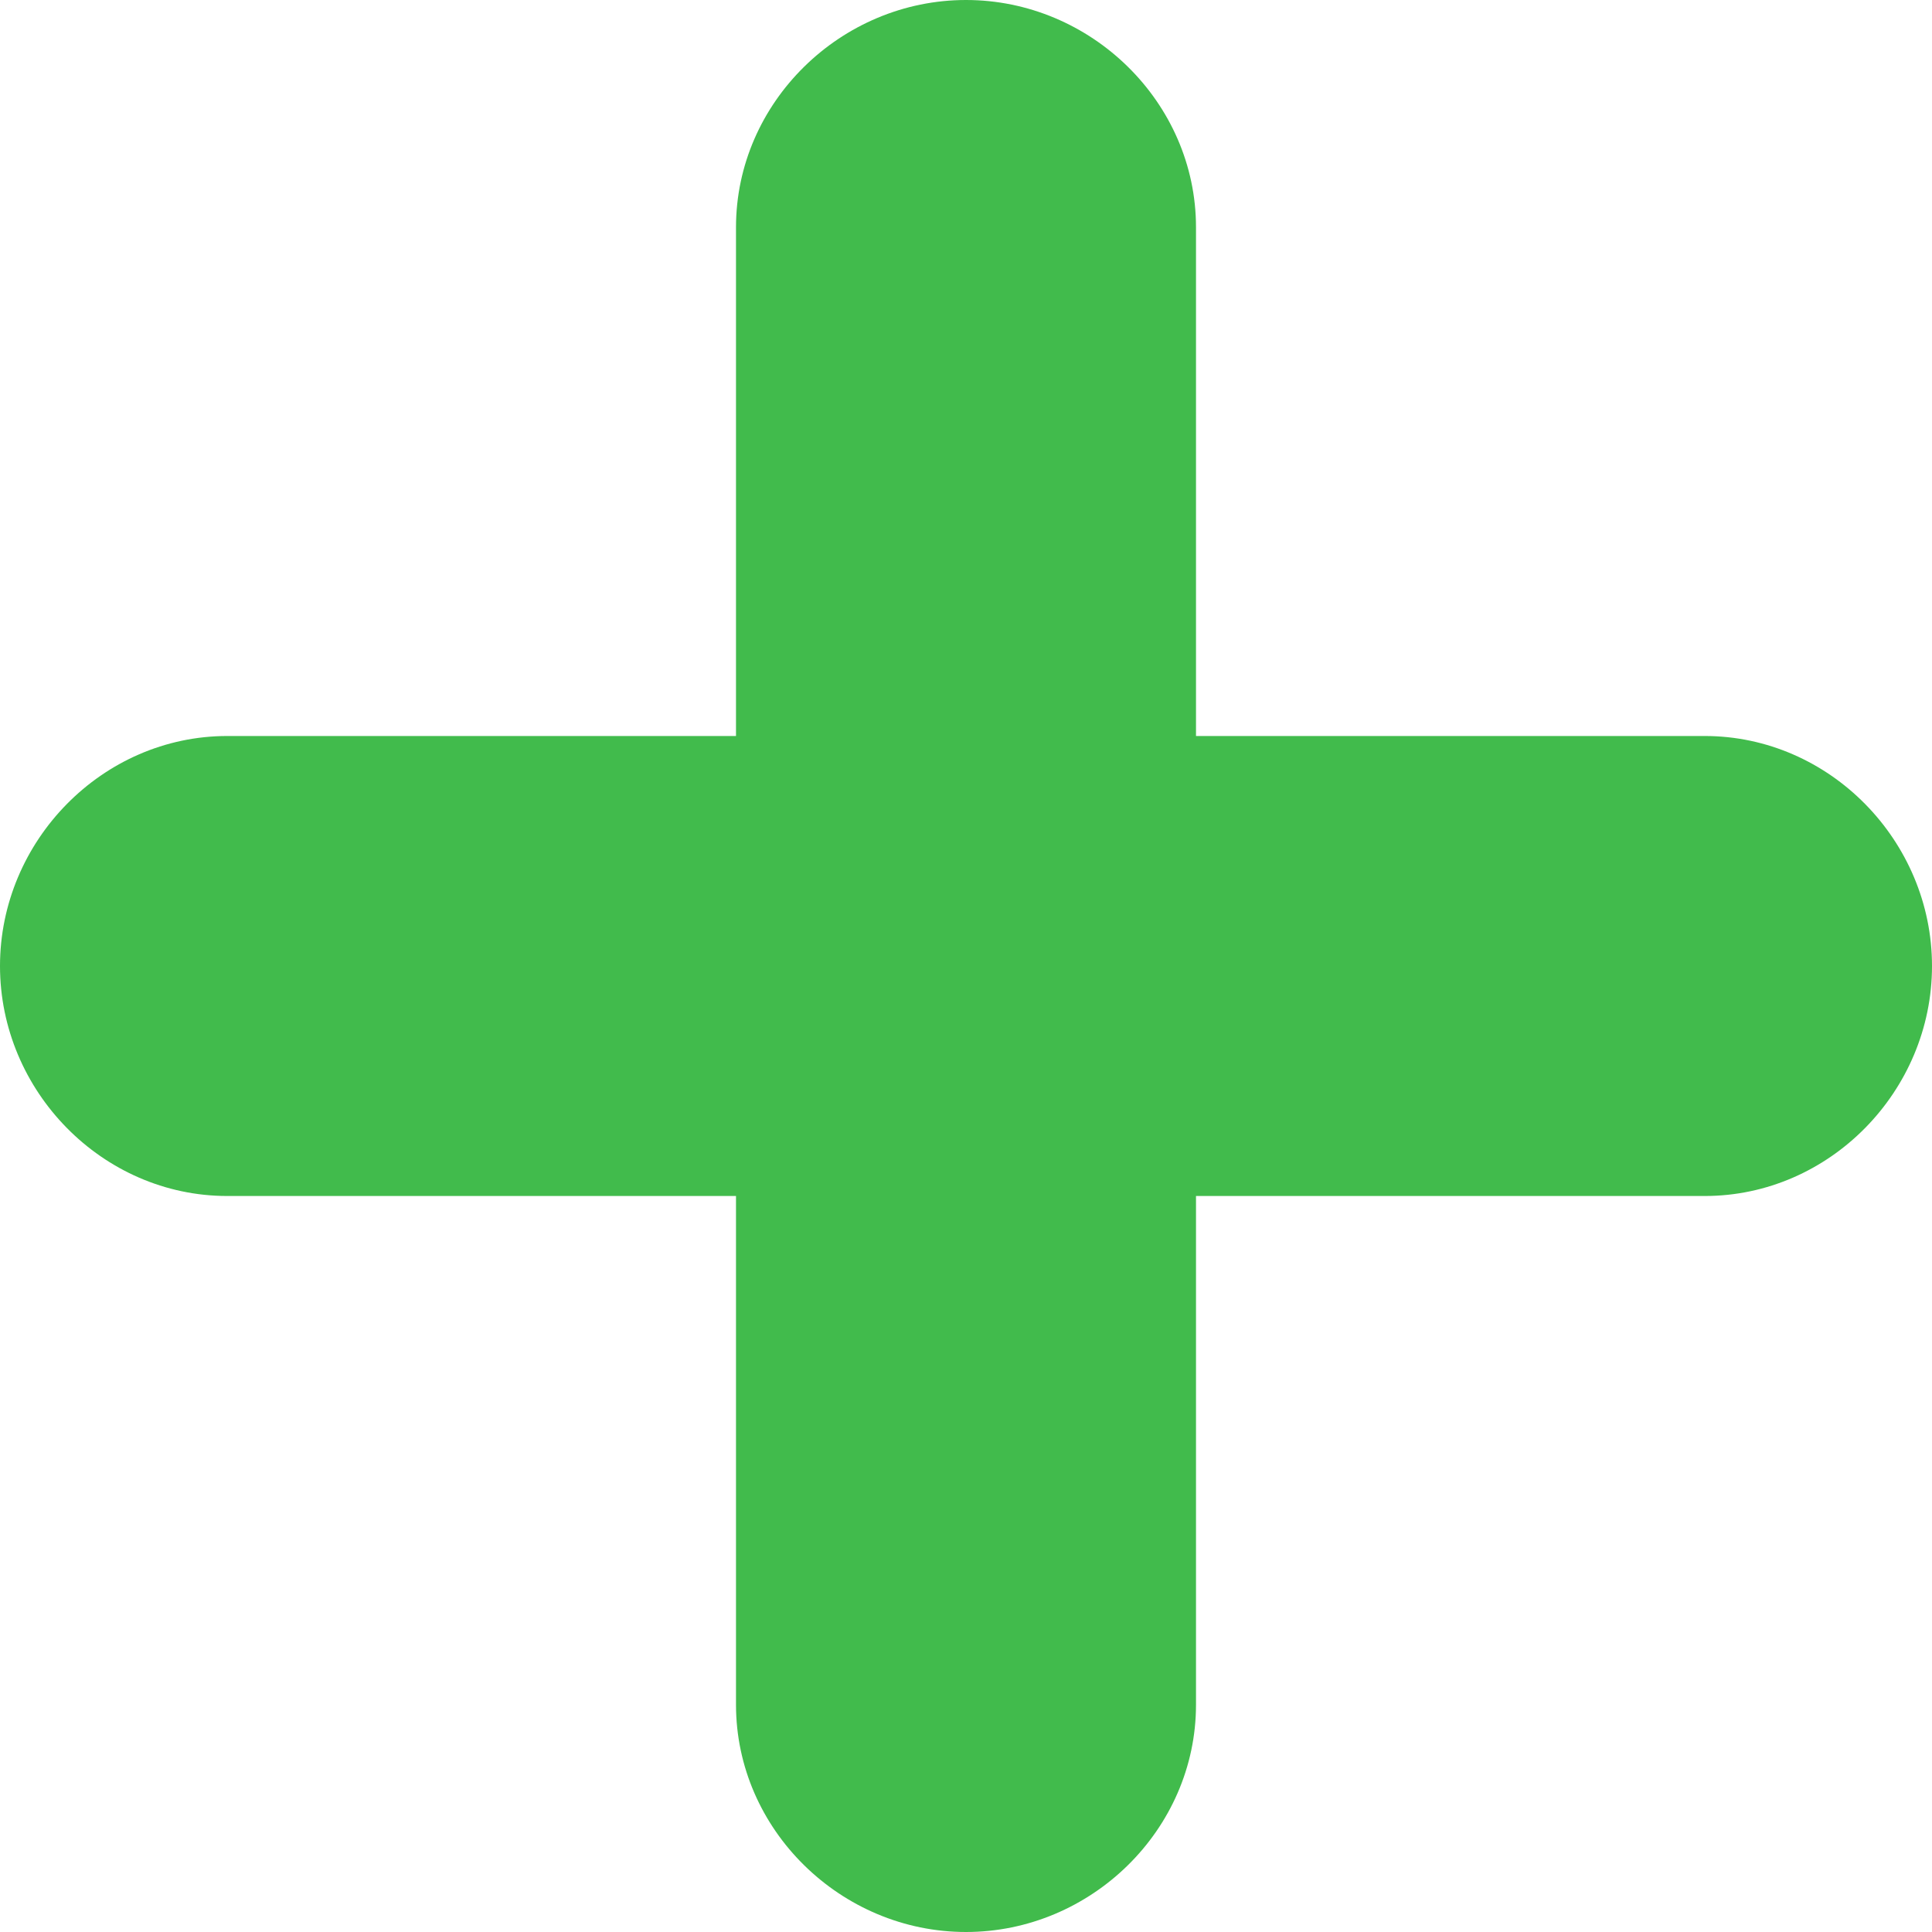
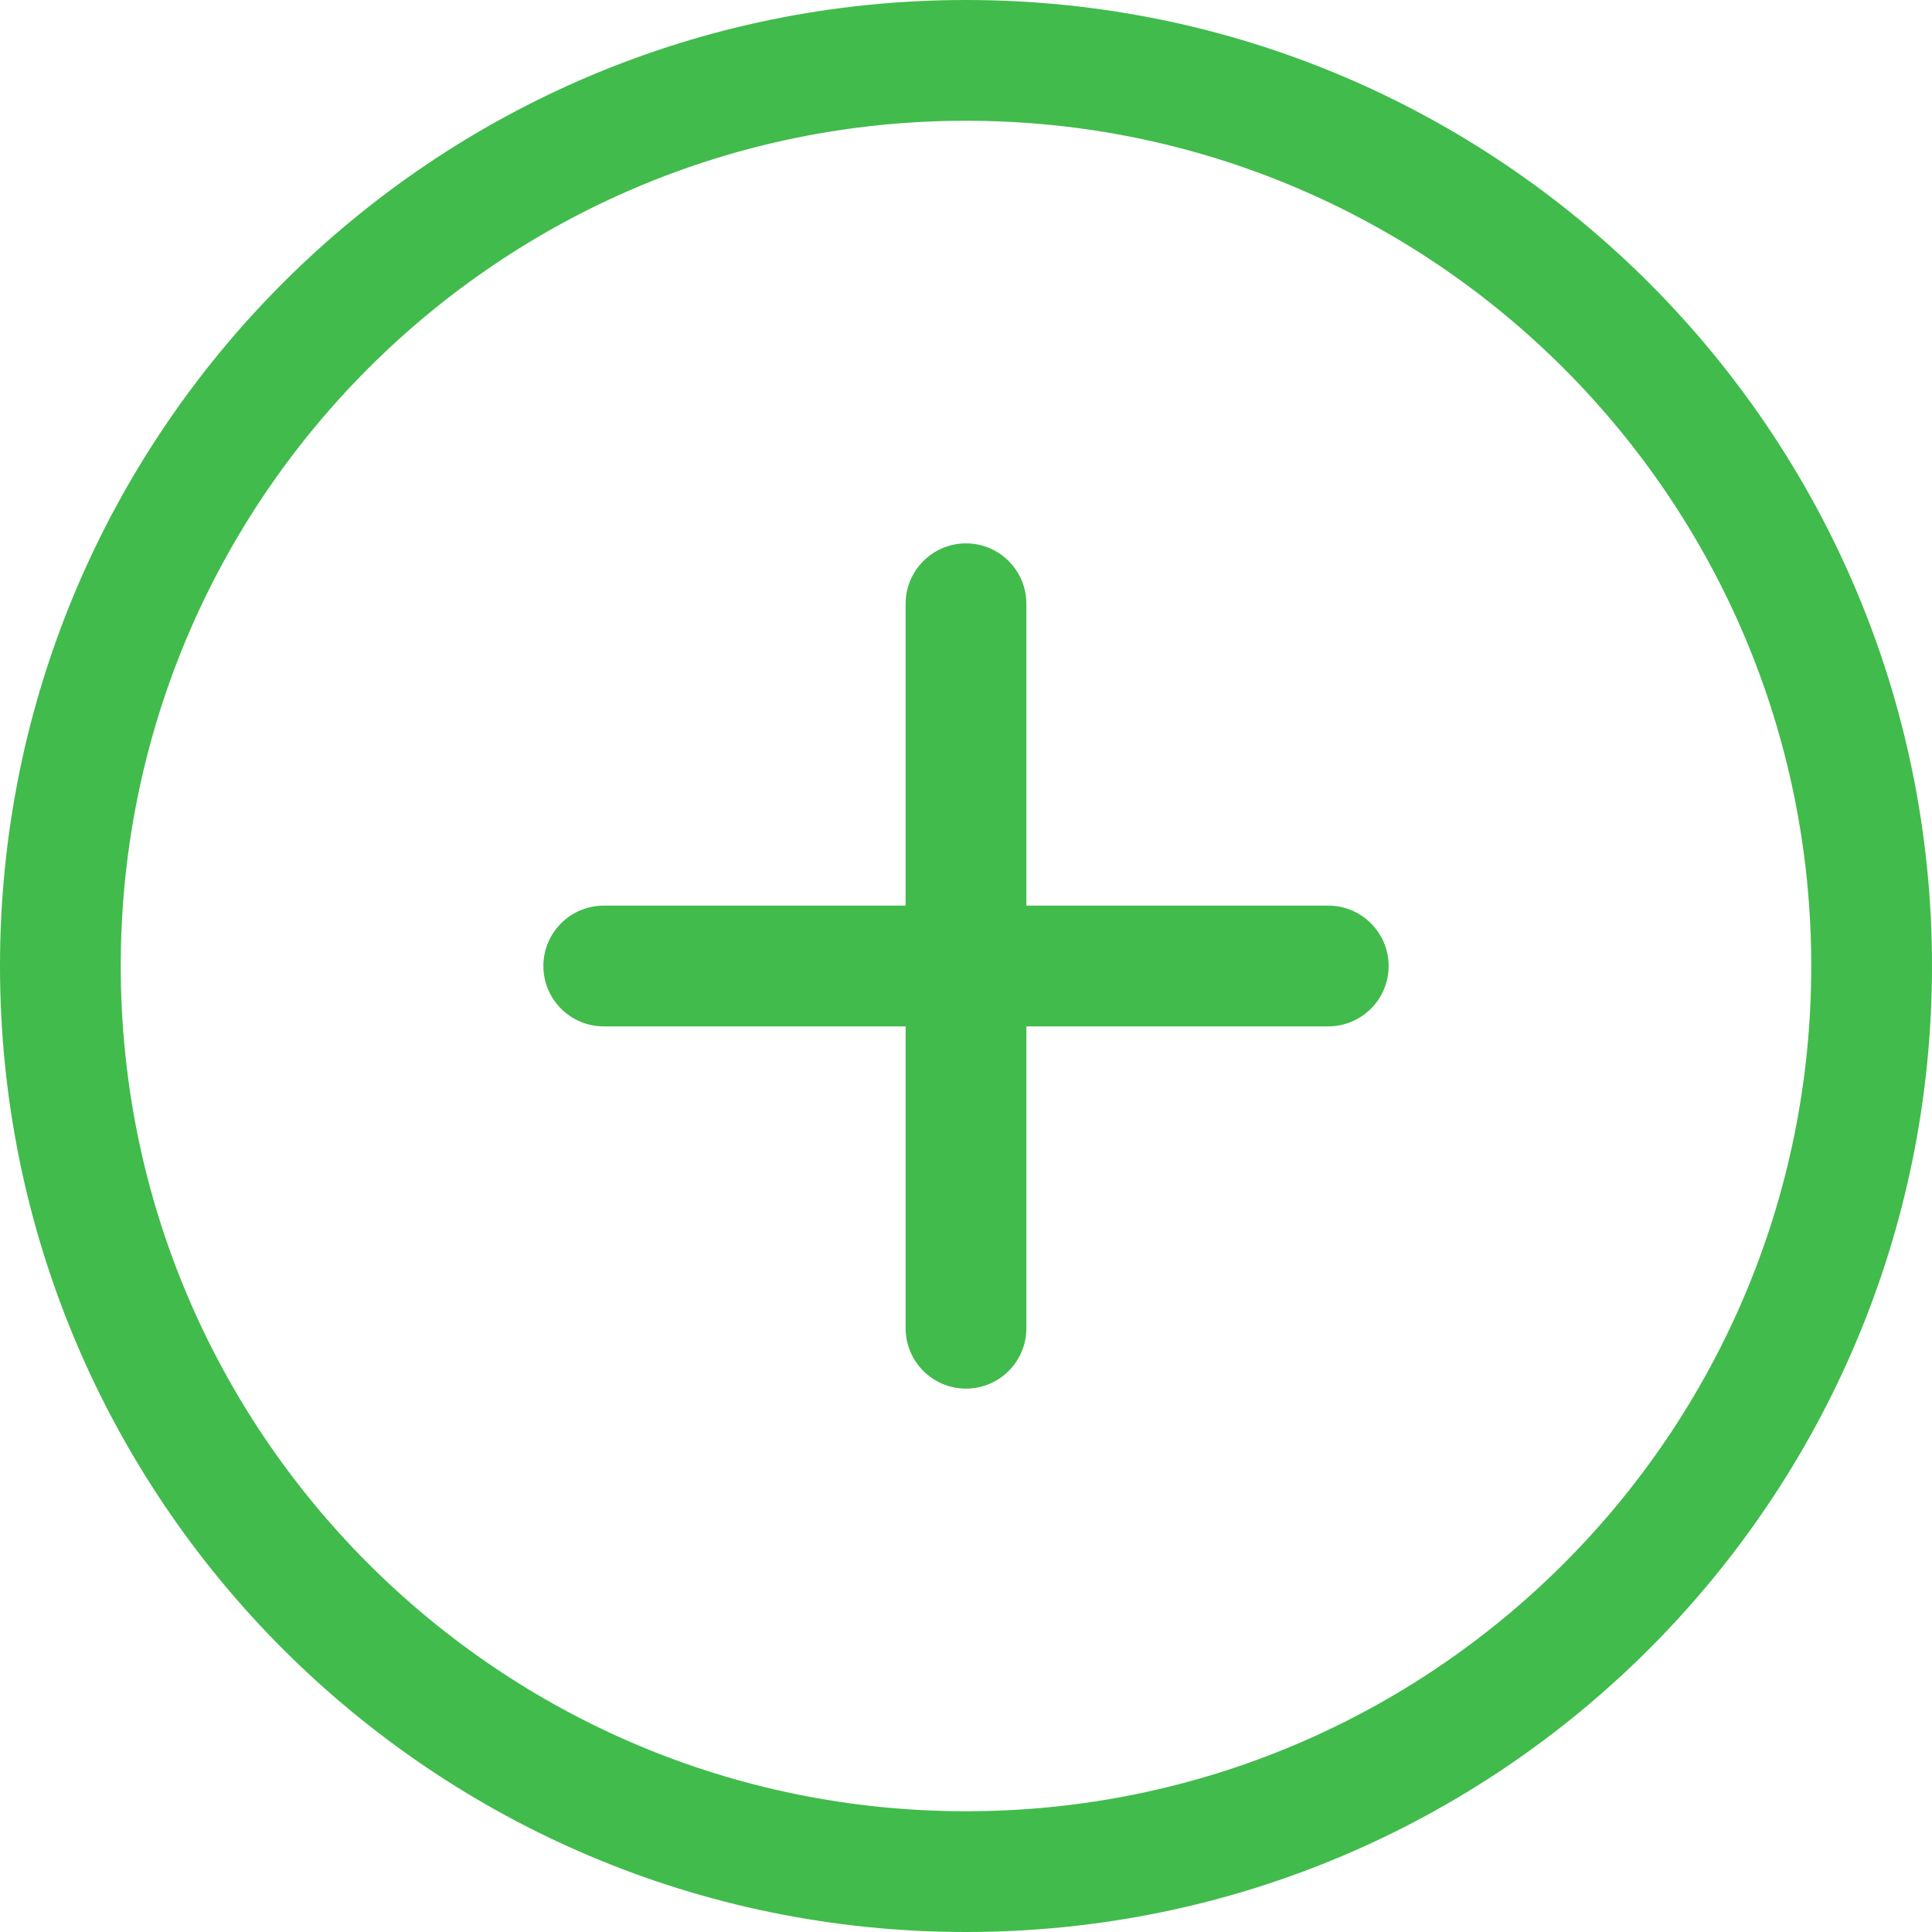
- <svg xmlns="http://www.w3.org/2000/svg" version="1.1" id="Capa_1" x="0px" y="0px" viewBox="0 0 42 42" style="enable-background:new 0 0 42 42;" xml:space="preserve" width="512px" height="512px">
-   <path d="M37.059,16H26V4.941C26,2.224,23.718,0,21,0s-5,2.224-5,4.941V16H4.941C2.224,16,0,18.282,0,21s2.224,5,4.941,5H16v11.059  C16,39.776,18.282,42,21,42s5-2.224,5-4.941V26h11.059C39.776,26,42,23.718,42,21S39.776,16,37.059,16z" fill="#41bb4c" />
+ <svg xmlns="http://www.w3.org/2000/svg" version="1.1" id="Capa_1" x="0px" y="0px" width="512px" height="512px" viewBox="0 0 612 612" style="enable-background:new 0 0 612 612;" xml:space="preserve">
+   <g>
+     <g id="_x38__3_">
+       <g>
+         <path d="M306,0C136.992,0,0,136.992,0,306s136.992,306,306,306s306-137.012,306-306S475.008,0,306,0z M306,573.75     C158.125,573.75,38.25,453.875,38.25,306C38.25,158.125,158.125,38.25,306,38.25c147.875,0,267.75,119.875,267.75,267.75     C573.75,453.875,453.875,573.75,306,573.75z M420.75,286.875h-95.625V191.25c0-10.557-8.568-19.125-19.125-19.125     c-10.557,0-19.125,8.568-19.125,19.125v95.625H191.25c-10.557,0-19.125,8.568-19.125,19.125c0,10.557,8.568,19.125,19.125,19.125     h95.625v95.625c0,10.557,8.568,19.125,19.125,19.125c10.557,0,19.125-8.568,19.125-19.125v-95.625h95.625     c10.557,0,19.125-8.568,19.125-19.125C439.875,295.443,431.307,286.875,420.75,286.875z" fill="#41bb4c" />
+       </g>
+     </g>
+   </g>
  <g>
</g>
  <g>
</g>
  <g>
</g>
  <g>
</g>
  <g>
</g>
  <g>
</g>
  <g>
</g>
  <g>
</g>
  <g>
</g>
  <g>
</g>
  <g>
</g>
  <g>
</g>
  <g>
</g>
  <g>
</g>
  <g>
</g>
</svg>
